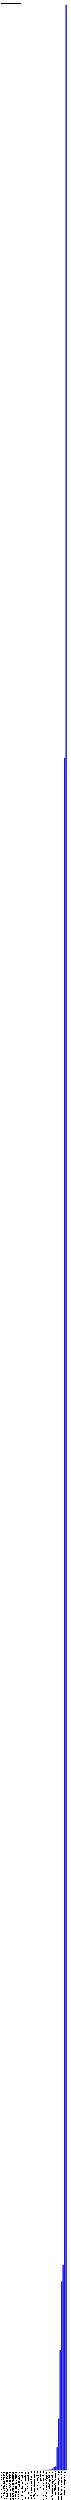
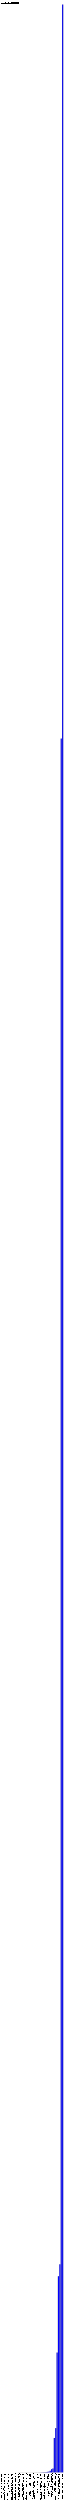
- <svg xmlns="http://www.w3.org/2000/svg" version="1.1" preserveAspectRatio="xMidYMid meet" viewBox="0 0 710 25165.225">
-   <rect fill="blue" height="0" stroke="black" width="12" x="15" y="24865.225" />
-   <text x="15" y="24870.225" font-family="Tahoma" font-size="12" transform="rotate(90 15,24870.225)" text-rendering="optimizeSpeed" fill="#000000;">org-jenkins-plugin-templateWorkflows-TemplatesWorkflowJob (0)</text>
-   <rect fill="blue" height="0" stroke="black" width="12" x="30" y="24865.225" />
-   <text x="30" y="24870.225" font-family="Tahoma" font-size="12" transform="rotate(90 30,24870.225)" text-rendering="optimizeSpeed" fill="#000000;">org-jvnet-hudson-test-SecuredMockFolder (0)</text>
-   <rect fill="blue" height="0" stroke="black" width="12" x="45" y="24865.225" />
-   <text x="45" y="24870.225" font-family="Tahoma" font-size="12" transform="rotate(90 45,24870.225)" text-rendering="optimizeSpeed" fill="#000000;">hudson-plugins-project_inheritance-projects-creation-ProjectWizard (0)</text>
-   <rect fill="blue" height="0" stroke="black" width="12" x="60" y="24865.225" />
-   <text x="60" y="24870.225" font-family="Tahoma" font-size="12" transform="rotate(90 60,24870.225)" text-rendering="optimizeSpeed" fill="#000000;">org-jenkinsci-plugins-updatebot-ImportGithubRepoProject (0)</text>
-   <rect fill="blue" height="0" stroke="black" width="12" x="75" y="24865.225" />
-   <text x="75" y="24870.225" font-family="Tahoma" font-size="12" transform="rotate(90 75,24870.225)" text-rendering="optimizeSpeed" fill="#000000;">org-cloudbees-literate-jenkins-LiterateMultibranchProject (0)</text>
-   <rect fill="blue" height="0" stroke="black" width="12" x="90" y="24865.225" />
-   <text x="90" y="24870.225" font-family="Tahoma" font-size="12" transform="rotate(90 90,24870.225)" text-rendering="optimizeSpeed" fill="#000000;">hudson-plugins-jprt-JPRTJob (0)</text>
-   <rect fill="blue" height="0" stroke="black" width="12" x="105" y="24865.225" />
-   <text x="105" y="24870.225" font-family="Tahoma" font-size="12" transform="rotate(90 105,24870.225)" text-rendering="optimizeSpeed" fill="#000000;">hudson-plugins-ziroom-data-template-DependencyStyleProject (0)</text>
-   <rect fill="blue" height="0" stroke="black" width="12" x="120" y="24865.225" />
-   <text x="120" y="24870.225" font-family="Tahoma" font-size="12" transform="rotate(90 120,24870.225)" text-rendering="optimizeSpeed" fill="#000000;">hudson-plugins-ziroom-data-template-EmailStyleProject (0)</text>
-   <rect fill="blue" height="0" stroke="black" width="12" x="135" y="24865.225" />
-   <text x="135" y="24870.225" font-family="Tahoma" font-size="12" transform="rotate(90 135,24870.225)" text-rendering="optimizeSpeed" fill="#000000;">org-jenkinsci-plugins-spoontrigger-SpoonProject (0)</text>
-   <rect fill="blue" height="0" stroke="black" width="12" x="150" y="24865.225" />
-   <text x="150" y="24870.225" font-family="Tahoma" font-size="12" transform="rotate(90 150,24870.225)" text-rendering="optimizeSpeed" fill="#000000;">hudson-plugins-wormpex-data-template-DependencyStyleProject (0)</text>
-   <rect fill="blue" height="0" stroke="black" width="12" x="165" y="24865.225" />
-   <text x="165" y="24870.225" font-family="Tahoma" font-size="12" transform="rotate(90 165,24870.225)" text-rendering="optimizeSpeed" fill="#000000;">hudson-plugins-wormpex-data-template-EmailStyleProject (0)</text>
-   <rect fill="blue" height="0" stroke="black" width="12" x="180" y="24865.225" />
-   <text x="180" y="24870.225" font-family="Tahoma" font-size="12" transform="rotate(90 180,24870.225)" text-rendering="optimizeSpeed" fill="#000000;">com-google-jenkins-plugins-dsl-YamlMultiBranchProject (0)</text>
-   <rect fill="blue" height="0" stroke="black" width="12" x="195" y="24865.225" />
-   <text x="195" y="24870.225" font-family="Tahoma" font-size="12" transform="rotate(90 195,24870.225)" text-rendering="optimizeSpeed" fill="#000000;">hudson-drools-DroolsProject (0)</text>
-   <rect fill="blue" height="0.001" stroke="black" width="12" x="210" y="24865.224" />
-   <text x="210" y="24870.225" font-family="Tahoma" font-size="12" transform="rotate(90 210,24870.225)" text-rendering="optimizeSpeed" fill="#000000;">hudson-plugins-ziroom-data-template-DataWarehouseStyleProject (1)</text>
-   <rect fill="blue" height="0.001" stroke="black" width="12" x="225" y="24865.224" />
-   <text x="225" y="24870.225" font-family="Tahoma" font-size="12" transform="rotate(90 225,24870.225)" text-rendering="optimizeSpeed" fill="#000000;">hudson-plugins-wormpex-data-template-DataWarehouseStyleProject (1)</text>
-   <rect fill="blue" height="0.001" stroke="black" width="12" x="240" y="24865.224" />
-   <text x="240" y="24870.225" font-family="Tahoma" font-size="12" transform="rotate(90 240,24870.225)" text-rendering="optimizeSpeed" fill="#000000;">com-google-jenkins-plugins-dsl-YamlProject (1)</text>
-   <rect fill="blue" height="0.003" stroke="black" width="12" x="255" y="24865.222" />
-   <text x="255" y="24870.225" font-family="Tahoma" font-size="12" transform="rotate(90 255,24870.225)" text-rendering="optimizeSpeed" fill="#000000;">org-jenkinsci-plugins-drupal-projects-DrupalProject (3)</text>
-   <rect fill="blue" height="0.004" stroke="black" width="12" x="270" y="24865.221" />
-   <text x="270" y="24870.225" font-family="Tahoma" font-size="12" transform="rotate(90 270,24870.225)" text-rendering="optimizeSpeed" fill="#000000;">org-jvnet-hudson-test-MockFolder (4)</text>
-   <rect fill="blue" height="0.004" stroke="black" width="12" x="285" y="24865.221" />
-   <text x="285" y="24870.225" font-family="Tahoma" font-size="12" transform="rotate(90 285,24870.225)" text-rendering="optimizeSpeed" fill="#000000;">org-jenkinsci-plugins-pipeline-multibranch-defaults-git-PipelineMultiBranchDefaultsGitProject (4)</text>
-   <rect fill="blue" height="0.005" stroke="black" width="12" x="300" y="24865.220" />
-   <text x="300" y="24870.225" font-family="Tahoma" font-size="12" transform="rotate(90 300,24870.225)" text-rendering="optimizeSpeed" fill="#000000;">com-github-mjdetullio-jenkins-plugins-multibranch-IvyMultiBranchProject (5)</text>
-   <rect fill="blue" height="0.005" stroke="black" width="12" x="315" y="24865.220" />
-   <text x="315" y="24870.225" font-family="Tahoma" font-size="12" transform="rotate(90 315,24870.225)" text-rendering="optimizeSpeed" fill="#000000;">com-groupon-jenkins-dynamic-organizationcontainer-OrganizationContainer (5)</text>
-   <rect fill="blue" height="0.013" stroke="black" width="12" x="330" y="24865.212" />
-   <text x="330" y="24870.225" font-family="Tahoma" font-size="12" transform="rotate(90 330,24870.225)" text-rendering="optimizeSpeed" fill="#000000;">com-groupon-jenkins-dynamic-build-DynamicProject (13)</text>
-   <rect fill="blue" height="0.019" stroke="black" width="12" x="345" y="24865.206" />
-   <text x="345" y="24870.225" font-family="Tahoma" font-size="12" transform="rotate(90 345,24870.225)" text-rendering="optimizeSpeed" fill="#000000;">com-barchart-jenkins-cascade-CascadeProject (19)</text>
-   <rect fill="blue" height="0.055" stroke="black" width="12" x="360" y="24865.170" />
-   <text x="360" y="24870.225" font-family="Tahoma" font-size="12" transform="rotate(90 360,24870.225)" text-rendering="optimizeSpeed" fill="#000000;">org-jenkinsci-plugins-coordinator-dummy-model-CoordinatorProject (55)</text>
-   <rect fill="blue" height="0.056" stroke="black" width="12" x="375" y="24865.169" />
-   <text x="375" y="24870.225" font-family="Tahoma" font-size="12" transform="rotate(90 375,24870.225)" text-rendering="optimizeSpeed" fill="#000000;">com-github-mjdetullio-jenkins-plugins-multibranch-MatrixMultiBranchProject (56)</text>
-   <rect fill="blue" height="0.074" stroke="black" width="12" x="390" y="24865.151" />
-   <text x="390" y="24870.225" font-family="Tahoma" font-size="12" transform="rotate(90 390,24870.225)" text-rendering="optimizeSpeed" fill="#000000;">hudson-plugin-smartjob-SmartJob (74)</text>
-   <rect fill="blue" height="0.337" stroke="black" width="12" x="405" y="24864.888" />
-   <text x="405" y="24870.225" font-family="Tahoma" font-size="12" transform="rotate(90 405,24870.225)" text-rendering="optimizeSpeed" fill="#000000;">captmorgan-ExternalProject (337)</text>
-   <rect fill="blue" height="0.479" stroke="black" width="12" x="420" y="24864.746" />
-   <text x="420" y="24870.225" font-family="Tahoma" font-size="12" transform="rotate(90 420,24870.225)" text-rendering="optimizeSpeed" fill="#000000;">org-jenkinsci-plugins-coordinator-model-CoordinatorProject (479)</text>
-   <rect fill="blue" height="1.778" stroke="black" width="12" x="435" y="24863.447" />
-   <text x="435" y="24870.225" font-family="Tahoma" font-size="12" transform="rotate(90 435,24870.225)" text-rendering="optimizeSpeed" fill="#000000;">com-github-mjdetullio-jenkins-plugins-multibranch-FreeStyleMultiBranchProject (1778)</text>
-   <rect fill="blue" height="1.829" stroke="black" width="12" x="450" y="24863.396" />
-   <text x="450" y="24870.225" font-family="Tahoma" font-size="12" transform="rotate(90 450,24870.225)" text-rendering="optimizeSpeed" fill="#000000;">com-github-mjdetullio-jenkins-plugins-multibranch-MavenMultiBranchProject (1829)</text>
-   <rect fill="blue" height="2.12" stroke="black" width="12" x="465" y="24863.105" />
-   <text x="465" y="24870.225" font-family="Tahoma" font-size="12" transform="rotate(90 465,24870.225)" text-rendering="optimizeSpeed" fill="#000000;">org-jenkinsci-plugins-jobgenerator-JobGenerator (2120)</text>
-   <rect fill="blue" height="3.727" stroke="black" width="12" x="480" y="24861.498" />
-   <text x="480" y="24870.225" font-family="Tahoma" font-size="12" transform="rotate(90 480,24870.225)" text-rendering="optimizeSpeed" fill="#000000;">hudson-ivy-IvyModuleSet (3727)</text>
-   <rect fill="blue" height="4.976" stroke="black" width="12" x="495" y="24860.249" />
-   <text x="495" y="24870.225" font-family="Tahoma" font-size="12" transform="rotate(90 495,24870.225)" text-rendering="optimizeSpeed" fill="#000000;">hudson-model-ExternalJob (4976)</text>
-   <rect fill="blue" height="7.863" stroke="black" width="12" x="510" y="24857.362" />
-   <text x="510" y="24870.225" font-family="Tahoma" font-size="12" transform="rotate(90 510,24870.225)" text-rendering="optimizeSpeed" fill="#000000;">org-jenkinsci-plugins-pipeline-multibranch-defaults-PipelineMultiBranchDefaultsProject (7863)</text>
-   <rect fill="blue" height="14.492" stroke="black" width="12" x="525" y="24850.733" />
-   <text x="525" y="24870.225" font-family="Tahoma" font-size="12" transform="rotate(90 525,24870.225)" text-rendering="optimizeSpeed" fill="#000000;">hudson-plugins-project_inheritance-projects-InheritanceProject (14492)</text>
-   <rect fill="blue" height="32.351" stroke="black" width="12" x="540" y="24832.874" />
-   <text x="540" y="24870.225" font-family="Tahoma" font-size="12" transform="rotate(90 540,24870.225)" text-rendering="optimizeSpeed" fill="#000000;">com-cloudbees-plugins-flow-BuildFlow (32351)</text>
-   <rect fill="blue" height="38.209" stroke="black" width="12" x="555" y="24827.016" />
-   <text x="555" y="24870.225" font-family="Tahoma" font-size="12" transform="rotate(90 555,24870.225)" text-rendering="optimizeSpeed" fill="#000000;">jenkins-branch-OrganizationFolder (38209)</text>
-   <rect fill="blue" height="230.52" stroke="black" width="12" x="570" y="24634.705" />
-   <text x="570" y="24870.225" font-family="Tahoma" font-size="12" transform="rotate(90 570,24870.225)" text-rendering="optimizeSpeed" fill="#000000;">hudson-matrix-MatrixProject (230520)</text>
-   <rect fill="blue" height="519.687" stroke="black" width="12" x="585" y="24345.538" />
-   <text x="585" y="24870.225" font-family="Tahoma" font-size="12" transform="rotate(90 585,24870.225)" text-rendering="optimizeSpeed" fill="#000000;">com-tikal-jenkins-plugins-multijob-MultiJobProject (519687)</text>
-   <rect fill="blue" height="1207.909" stroke="black" width="12" x="600" y="23657.316" />
-   <text x="600" y="24870.225" font-family="Tahoma" font-size="12" transform="rotate(90 600,24870.225)" text-rendering="optimizeSpeed" fill="#000000;">org-jenkinsci-plugins-workflow-multibranch-WorkflowMultiBranchProject (1207909)</text>
-   <rect fill="blue" height="1899.602" stroke="black" width="12" x="615" y="22965.623" />
-   <text x="615" y="24870.225" font-family="Tahoma" font-size="12" transform="rotate(90 615,24870.225)" text-rendering="optimizeSpeed" fill="#000000;">com-cloudbees-hudson-plugins-folder-Folder (1899602)</text>
-   <rect fill="blue" height="2067.131" stroke="black" width="12" x="630" y="22798.094" />
-   <text x="630" y="24870.225" font-family="Tahoma" font-size="12" transform="rotate(90 630,24870.225)" text-rendering="optimizeSpeed" fill="#000000;">hudson-maven-MavenModuleSet (2067131)</text>
-   <rect fill="blue" height="17235.528" stroke="black" width="12" x="645" y="7629.697" />
-   <text x="645" y="24870.225" font-family="Tahoma" font-size="12" transform="rotate(90 645,24870.225)" text-rendering="optimizeSpeed" fill="#000000;">hudson-model-FreeStyleProject (17235528)</text>
-   <rect fill="blue" height="24815.225" stroke="black" width="12" x="660" y="50.000" />
-   <text x="660" y="24870.225" font-family="Tahoma" font-size="12" transform="rotate(90 660,24870.225)" text-rendering="optimizeSpeed" fill="#000000;">org-jenkinsci-plugins-workflow-job-WorkflowJob (24815225)</text>
-   <text x="10" y="40" font-family="Tahoma" font-size="20" text-rendering="optimizeSpeed" fill="#000000;">Jobs (total: 48084004)</text>
+ <svg xmlns="http://www.w3.org/2000/svg" version="1.1" preserveAspectRatio="xMidYMid meet" viewBox="0 0 725 27179.807">
+   <rect fill="blue" height="0" stroke="black" width="12" x="15" y="26879.807" />
+   <text x="15" y="26884.807" font-family="Tahoma" font-size="12" transform="rotate(90 15,26884.807)" text-rendering="optimizeSpeed" fill="#000000;">org-jenkins-plugin-templateWorkflows-TemplatesWorkflowJob (0)</text>
+   <rect fill="blue" height="0" stroke="black" width="12" x="30" y="26879.807" />
+   <text x="30" y="26884.807" font-family="Tahoma" font-size="12" transform="rotate(90 30,26884.807)" text-rendering="optimizeSpeed" fill="#000000;">org-jvnet-hudson-test-SecuredMockFolder (0)</text>
+   <rect fill="blue" height="0" stroke="black" width="12" x="45" y="26879.807" />
+   <text x="45" y="26884.807" font-family="Tahoma" font-size="12" transform="rotate(90 45,26884.807)" text-rendering="optimizeSpeed" fill="#000000;">hudson-plugins-project_inheritance-projects-creation-ProjectWizard (0)</text>
+   <rect fill="blue" height="0" stroke="black" width="12" x="60" y="26879.807" />
+   <text x="60" y="26884.807" font-family="Tahoma" font-size="12" transform="rotate(90 60,26884.807)" text-rendering="optimizeSpeed" fill="#000000;">org-jenkinsci-plugins-updatebot-ImportGithubRepoProject (0)</text>
+   <rect fill="blue" height="0" stroke="black" width="12" x="75" y="26879.807" />
+   <text x="75" y="26884.807" font-family="Tahoma" font-size="12" transform="rotate(90 75,26884.807)" text-rendering="optimizeSpeed" fill="#000000;">org-cloudbees-literate-jenkins-LiterateMultibranchProject (0)</text>
+   <rect fill="blue" height="0" stroke="black" width="12" x="90" y="26879.807" />
+   <text x="90" y="26884.807" font-family="Tahoma" font-size="12" transform="rotate(90 90,26884.807)" text-rendering="optimizeSpeed" fill="#000000;">hudson-plugins-jprt-JPRTJob (0)</text>
+   <rect fill="blue" height="0" stroke="black" width="12" x="105" y="26879.807" />
+   <text x="105" y="26884.807" font-family="Tahoma" font-size="12" transform="rotate(90 105,26884.807)" text-rendering="optimizeSpeed" fill="#000000;">hudson-plugins-customer-data-template-DependencyStyleProject (0)</text>
+   <rect fill="blue" height="0" stroke="black" width="12" x="120" y="26879.807" />
+   <text x="120" y="26884.807" font-family="Tahoma" font-size="12" transform="rotate(90 120,26884.807)" text-rendering="optimizeSpeed" fill="#000000;">org-jenkinsci-plugins-spoontrigger-SpoonProject (0)</text>
+   <rect fill="blue" height="0" stroke="black" width="12" x="135" y="26879.807" />
+   <text x="135" y="26884.807" font-family="Tahoma" font-size="12" transform="rotate(90 135,26884.807)" text-rendering="optimizeSpeed" fill="#000000;">hudson-plugins-wormpex-data-template-DependencyStyleProject (0)</text>
+   <rect fill="blue" height="0" stroke="black" width="12" x="150" y="26879.807" />
+   <text x="150" y="26884.807" font-family="Tahoma" font-size="12" transform="rotate(90 150,26884.807)" text-rendering="optimizeSpeed" fill="#000000;">hudson-plugins-wormpex-data-template-EmailStyleProject (0)</text>
+   <rect fill="blue" height="0" stroke="black" width="12" x="165" y="26879.807" />
+   <text x="165" y="26884.807" font-family="Tahoma" font-size="12" transform="rotate(90 165,26884.807)" text-rendering="optimizeSpeed" fill="#000000;">com-google-jenkins-plugins-dsl-YamlMultiBranchProject (0)</text>
+   <rect fill="blue" height="0" stroke="black" width="12" x="180" y="26879.807" />
+   <text x="180" y="26884.807" font-family="Tahoma" font-size="12" transform="rotate(90 180,26884.807)" text-rendering="optimizeSpeed" fill="#000000;">hudson-drools-DroolsProject (0)</text>
+   <rect fill="blue" height="0.001" stroke="black" width="12" x="195" y="26879.806" />
+   <text x="195" y="26884.807" font-family="Tahoma" font-size="12" transform="rotate(90 195,26884.807)" text-rendering="optimizeSpeed" fill="#000000;">hudson-plugins-wormpex-data-template-DataWarehouseStyleProject (1)</text>
+   <rect fill="blue" height="0.001" stroke="black" width="12" x="210" y="26879.806" />
+   <text x="210" y="26884.807" font-family="Tahoma" font-size="12" transform="rotate(90 210,26884.807)" text-rendering="optimizeSpeed" fill="#000000;">com-google-jenkins-plugins-dsl-YamlProject (1)</text>
+   <rect fill="blue" height="0.001" stroke="black" width="12" x="225" y="26879.806" />
+   <text x="225" y="26884.807" font-family="Tahoma" font-size="12" transform="rotate(90 225,26884.807)" text-rendering="optimizeSpeed" fill="#000000;">org-jenkinsci-plugins-jobexecutors-toplevelitems-StoreVersion (1)</text>
+   <rect fill="blue" height="0.002" stroke="black" width="12" x="240" y="26879.805" />
+   <text x="240" y="26884.807" font-family="Tahoma" font-size="12" transform="rotate(90 240,26884.807)" text-rendering="optimizeSpeed" fill="#000000;">com-groupon-jenkins-dynamic-organizationcontainer-OrganizationContainer (2)</text>
+   <rect fill="blue" height="0.003" stroke="black" width="12" x="255" y="26879.804" />
+   <text x="255" y="26884.807" font-family="Tahoma" font-size="12" transform="rotate(90 255,26884.807)" text-rendering="optimizeSpeed" fill="#000000;">hudson-plugins-customer-data-template-DataWarehouseStyleProject (3)</text>
+   <rect fill="blue" height="0.003" stroke="black" width="12" x="270" y="26879.804" />
+   <text x="270" y="26884.807" font-family="Tahoma" font-size="12" transform="rotate(90 270,26884.807)" text-rendering="optimizeSpeed" fill="#000000;">org-jenkinsci-plugins-jobexecutors-toplevelitems-PortalNotifier (3)</text>
+   <rect fill="blue" height="0.004" stroke="black" width="12" x="285" y="26879.803" />
+   <text x="285" y="26884.807" font-family="Tahoma" font-size="12" transform="rotate(90 285,26884.807)" text-rendering="optimizeSpeed" fill="#000000;">com-github-mjdetullio-jenkins-plugins-multibranch-IvyMultiBranchProject (4)</text>
+   <rect fill="blue" height="0.004" stroke="black" width="12" x="300" y="26879.803" />
+   <text x="300" y="26884.807" font-family="Tahoma" font-size="12" transform="rotate(90 300,26884.807)" text-rendering="optimizeSpeed" fill="#000000;">org-jvnet-hudson-test-MockFolder (4)</text>
+   <rect fill="blue" height="0.004" stroke="black" width="12" x="315" y="26879.803" />
+   <text x="315" y="26884.807" font-family="Tahoma" font-size="12" transform="rotate(90 315,26884.807)" text-rendering="optimizeSpeed" fill="#000000;">org-jenkinsci-plugins-drupal-projects-DrupalProject (4)</text>
+   <rect fill="blue" height="0.004" stroke="black" width="12" x="330" y="26879.803" />
+   <text x="330" y="26884.807" font-family="Tahoma" font-size="12" transform="rotate(90 330,26884.807)" text-rendering="optimizeSpeed" fill="#000000;">org-jenkinsci-plugins-pipeline-multibranch-defaults-git-PipelineMultiBranchDefaultsGitProject (4)</text>
+   <rect fill="blue" height="0.012" stroke="black" width="12" x="345" y="26879.795" />
+   <text x="345" y="26884.807" font-family="Tahoma" font-size="12" transform="rotate(90 345,26884.807)" text-rendering="optimizeSpeed" fill="#000000;">com-groupon-jenkins-dynamic-build-DynamicProject (12)</text>
+   <rect fill="blue" height="0.019" stroke="black" width="12" x="360" y="26879.788" />
+   <text x="360" y="26884.807" font-family="Tahoma" font-size="12" transform="rotate(90 360,26884.807)" text-rendering="optimizeSpeed" fill="#000000;">com-barchart-jenkins-cascade-CascadeProject (19)</text>
+   <rect fill="blue" height="0.044" stroke="black" width="12" x="375" y="26879.763" />
+   <text x="375" y="26884.807" font-family="Tahoma" font-size="12" transform="rotate(90 375,26884.807)" text-rendering="optimizeSpeed" fill="#000000;">com-github-mjdetullio-jenkins-plugins-multibranch-MatrixMultiBranchProject (44)</text>
+   <rect fill="blue" height="0.055" stroke="black" width="12" x="390" y="26879.752" />
+   <text x="390" y="26884.807" font-family="Tahoma" font-size="12" transform="rotate(90 390,26884.807)" text-rendering="optimizeSpeed" fill="#000000;">org-jenkinsci-plugins-coordinator-dummy-model-CoordinatorProject (55)</text>
+   <rect fill="blue" height="0.074" stroke="black" width="12" x="405" y="26879.733" />
+   <text x="405" y="26884.807" font-family="Tahoma" font-size="12" transform="rotate(90 405,26884.807)" text-rendering="optimizeSpeed" fill="#000000;">hudson-plugin-smartjob-SmartJob (74)</text>
+   <rect fill="blue" height="0.332" stroke="black" width="12" x="420" y="26879.475" />
+   <text x="420" y="26884.807" font-family="Tahoma" font-size="12" transform="rotate(90 420,26884.807)" text-rendering="optimizeSpeed" fill="#000000;">captmorgan-ExternalProject (332)</text>
+   <rect fill="blue" height="0.492" stroke="black" width="12" x="435" y="26879.315" />
+   <text x="435" y="26884.807" font-family="Tahoma" font-size="12" transform="rotate(90 435,26884.807)" text-rendering="optimizeSpeed" fill="#000000;">org-jenkinsci-plugins-coordinator-model-CoordinatorProject (492)</text>
+   <rect fill="blue" height="1.766" stroke="black" width="12" x="450" y="26878.041" />
+   <text x="450" y="26884.807" font-family="Tahoma" font-size="12" transform="rotate(90 450,26884.807)" text-rendering="optimizeSpeed" fill="#000000;">com-github-mjdetullio-jenkins-plugins-multibranch-FreeStyleMultiBranchProject (1766)</text>
+   <rect fill="blue" height="2.064" stroke="black" width="12" x="465" y="26877.743" />
+   <text x="465" y="26884.807" font-family="Tahoma" font-size="12" transform="rotate(90 465,26884.807)" text-rendering="optimizeSpeed" fill="#000000;">com-github-mjdetullio-jenkins-plugins-multibranch-MavenMultiBranchProject (2064)</text>
+   <rect fill="blue" height="2.146" stroke="black" width="12" x="480" y="26877.661" />
+   <text x="480" y="26884.807" font-family="Tahoma" font-size="12" transform="rotate(90 480,26884.807)" text-rendering="optimizeSpeed" fill="#000000;">org-jenkinsci-plugins-jobgenerator-JobGenerator (2146)</text>
+   <rect fill="blue" height="3.863" stroke="black" width="12" x="495" y="26875.944" />
+   <text x="495" y="26884.807" font-family="Tahoma" font-size="12" transform="rotate(90 495,26884.807)" text-rendering="optimizeSpeed" fill="#000000;">hudson-ivy-IvyModuleSet (3863)</text>
+   <rect fill="blue" height="5.15" stroke="black" width="12" x="510" y="26874.657" />
+   <text x="510" y="26884.807" font-family="Tahoma" font-size="12" transform="rotate(90 510,26884.807)" text-rendering="optimizeSpeed" fill="#000000;">hudson-model-ExternalJob (5150)</text>
+   <rect fill="blue" height="7.888" stroke="black" width="12" x="525" y="26871.919" />
+   <text x="525" y="26884.807" font-family="Tahoma" font-size="12" transform="rotate(90 525,26884.807)" text-rendering="optimizeSpeed" fill="#000000;">org-jenkinsci-plugins-pipeline-multibranch-defaults-PipelineMultiBranchDefaultsProject (7888)</text>
+   <rect fill="blue" height="16.585" stroke="black" width="12" x="540" y="26863.222" />
+   <text x="540" y="26884.807" font-family="Tahoma" font-size="12" transform="rotate(90 540,26884.807)" text-rendering="optimizeSpeed" fill="#000000;">hudson-plugins-project_inheritance-projects-InheritanceProject (16585)</text>
+   <rect fill="blue" height="34.709" stroke="black" width="12" x="555" y="26845.098" />
+   <text x="555" y="26884.807" font-family="Tahoma" font-size="12" transform="rotate(90 555,26884.807)" text-rendering="optimizeSpeed" fill="#000000;">com-cloudbees-plugins-flow-BuildFlow (34709)</text>
+   <rect fill="blue" height="42.002" stroke="black" width="12" x="570" y="26837.805" />
+   <text x="570" y="26884.807" font-family="Tahoma" font-size="12" transform="rotate(90 570,26884.807)" text-rendering="optimizeSpeed" fill="#000000;">jenkins-branch-OrganizationFolder (42002)</text>
+   <rect fill="blue" height="373.788" stroke="black" width="12" x="585" y="26506.019" />
+   <text x="585" y="26884.807" font-family="Tahoma" font-size="12" transform="rotate(90 585,26884.807)" text-rendering="optimizeSpeed" fill="#000000;">hudson-matrix-MatrixProject (373788)</text>
+   <rect fill="blue" height="480.953" stroke="black" width="12" x="600" y="26398.854" />
+   <text x="600" y="26884.807" font-family="Tahoma" font-size="12" transform="rotate(90 600,26884.807)" text-rendering="optimizeSpeed" fill="#000000;">com-tikal-jenkins-plugins-multijob-MultiJobProject (480953)</text>
+   <rect fill="blue" height="1302.238" stroke="black" width="12" x="615" y="25577.569" />
+   <text x="615" y="26884.807" font-family="Tahoma" font-size="12" transform="rotate(90 615,26884.807)" text-rendering="optimizeSpeed" fill="#000000;">org-jenkinsci-plugins-workflow-multibranch-WorkflowMultiBranchProject (1302238)</text>
+   <rect fill="blue" height="2132.606" stroke="black" width="12" x="630" y="24747.201" />
+   <text x="630" y="26884.807" font-family="Tahoma" font-size="12" transform="rotate(90 630,26884.807)" text-rendering="optimizeSpeed" fill="#000000;">com-cloudbees-hudson-plugins-folder-Folder (2132606)</text>
+   <rect fill="blue" height="2261.978" stroke="black" width="12" x="645" y="24617.829" />
+   <text x="645" y="26884.807" font-family="Tahoma" font-size="12" transform="rotate(90 645,26884.807)" text-rendering="optimizeSpeed" fill="#000000;">hudson-maven-MavenModuleSet (2261978)</text>
+   <rect fill="blue" height="18849.509" stroke="black" width="12" x="660" y="8030.298" />
+   <text x="660" y="26884.807" font-family="Tahoma" font-size="12" transform="rotate(90 660,26884.807)" text-rendering="optimizeSpeed" fill="#000000;">hudson-model-FreeStyleProject (18849509)</text>
+   <rect fill="blue" height="26829.807" stroke="black" width="12" x="675" y="50.000" />
+   <text x="675" y="26884.807" font-family="Tahoma" font-size="12" transform="rotate(90 675,26884.807)" text-rendering="optimizeSpeed" fill="#000000;">org-jenkinsci-plugins-workflow-job-WorkflowJob (26829807)</text>
+   <text x="10" y="40" font-family="Tahoma" font-size="20" text-rendering="optimizeSpeed" fill="#000000;">Jobs (total: 52348107)</text>
</svg>
